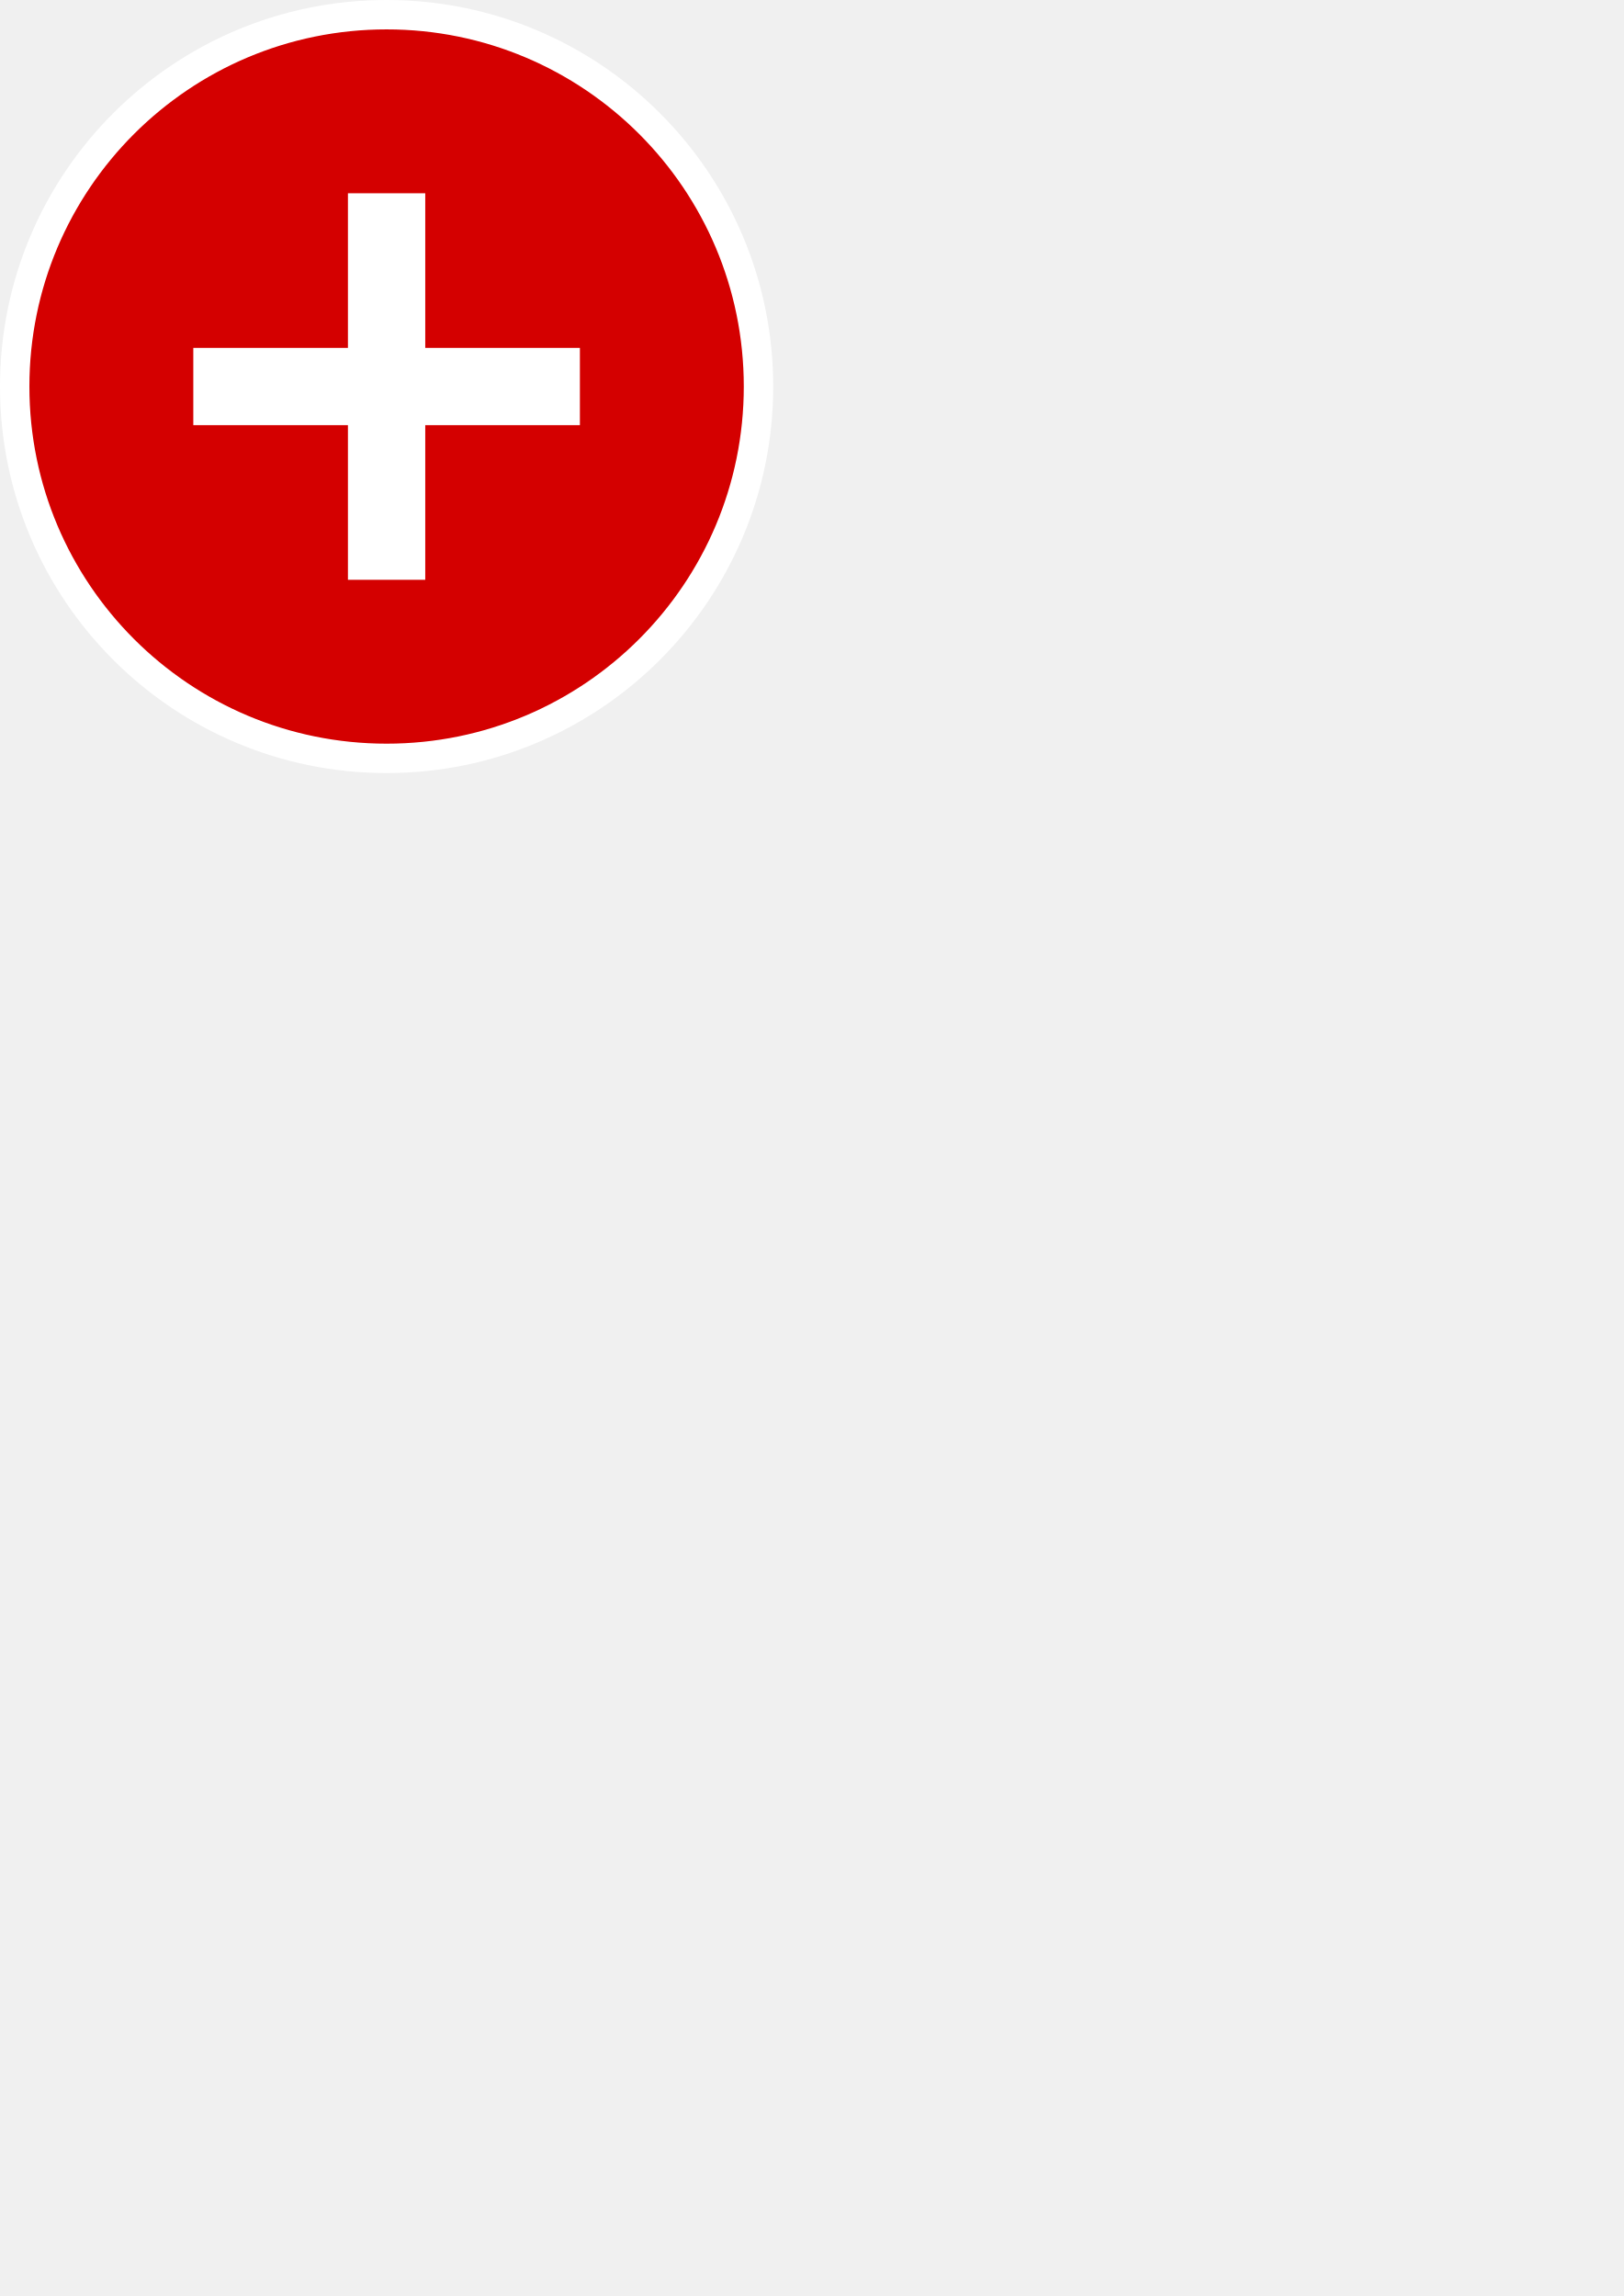
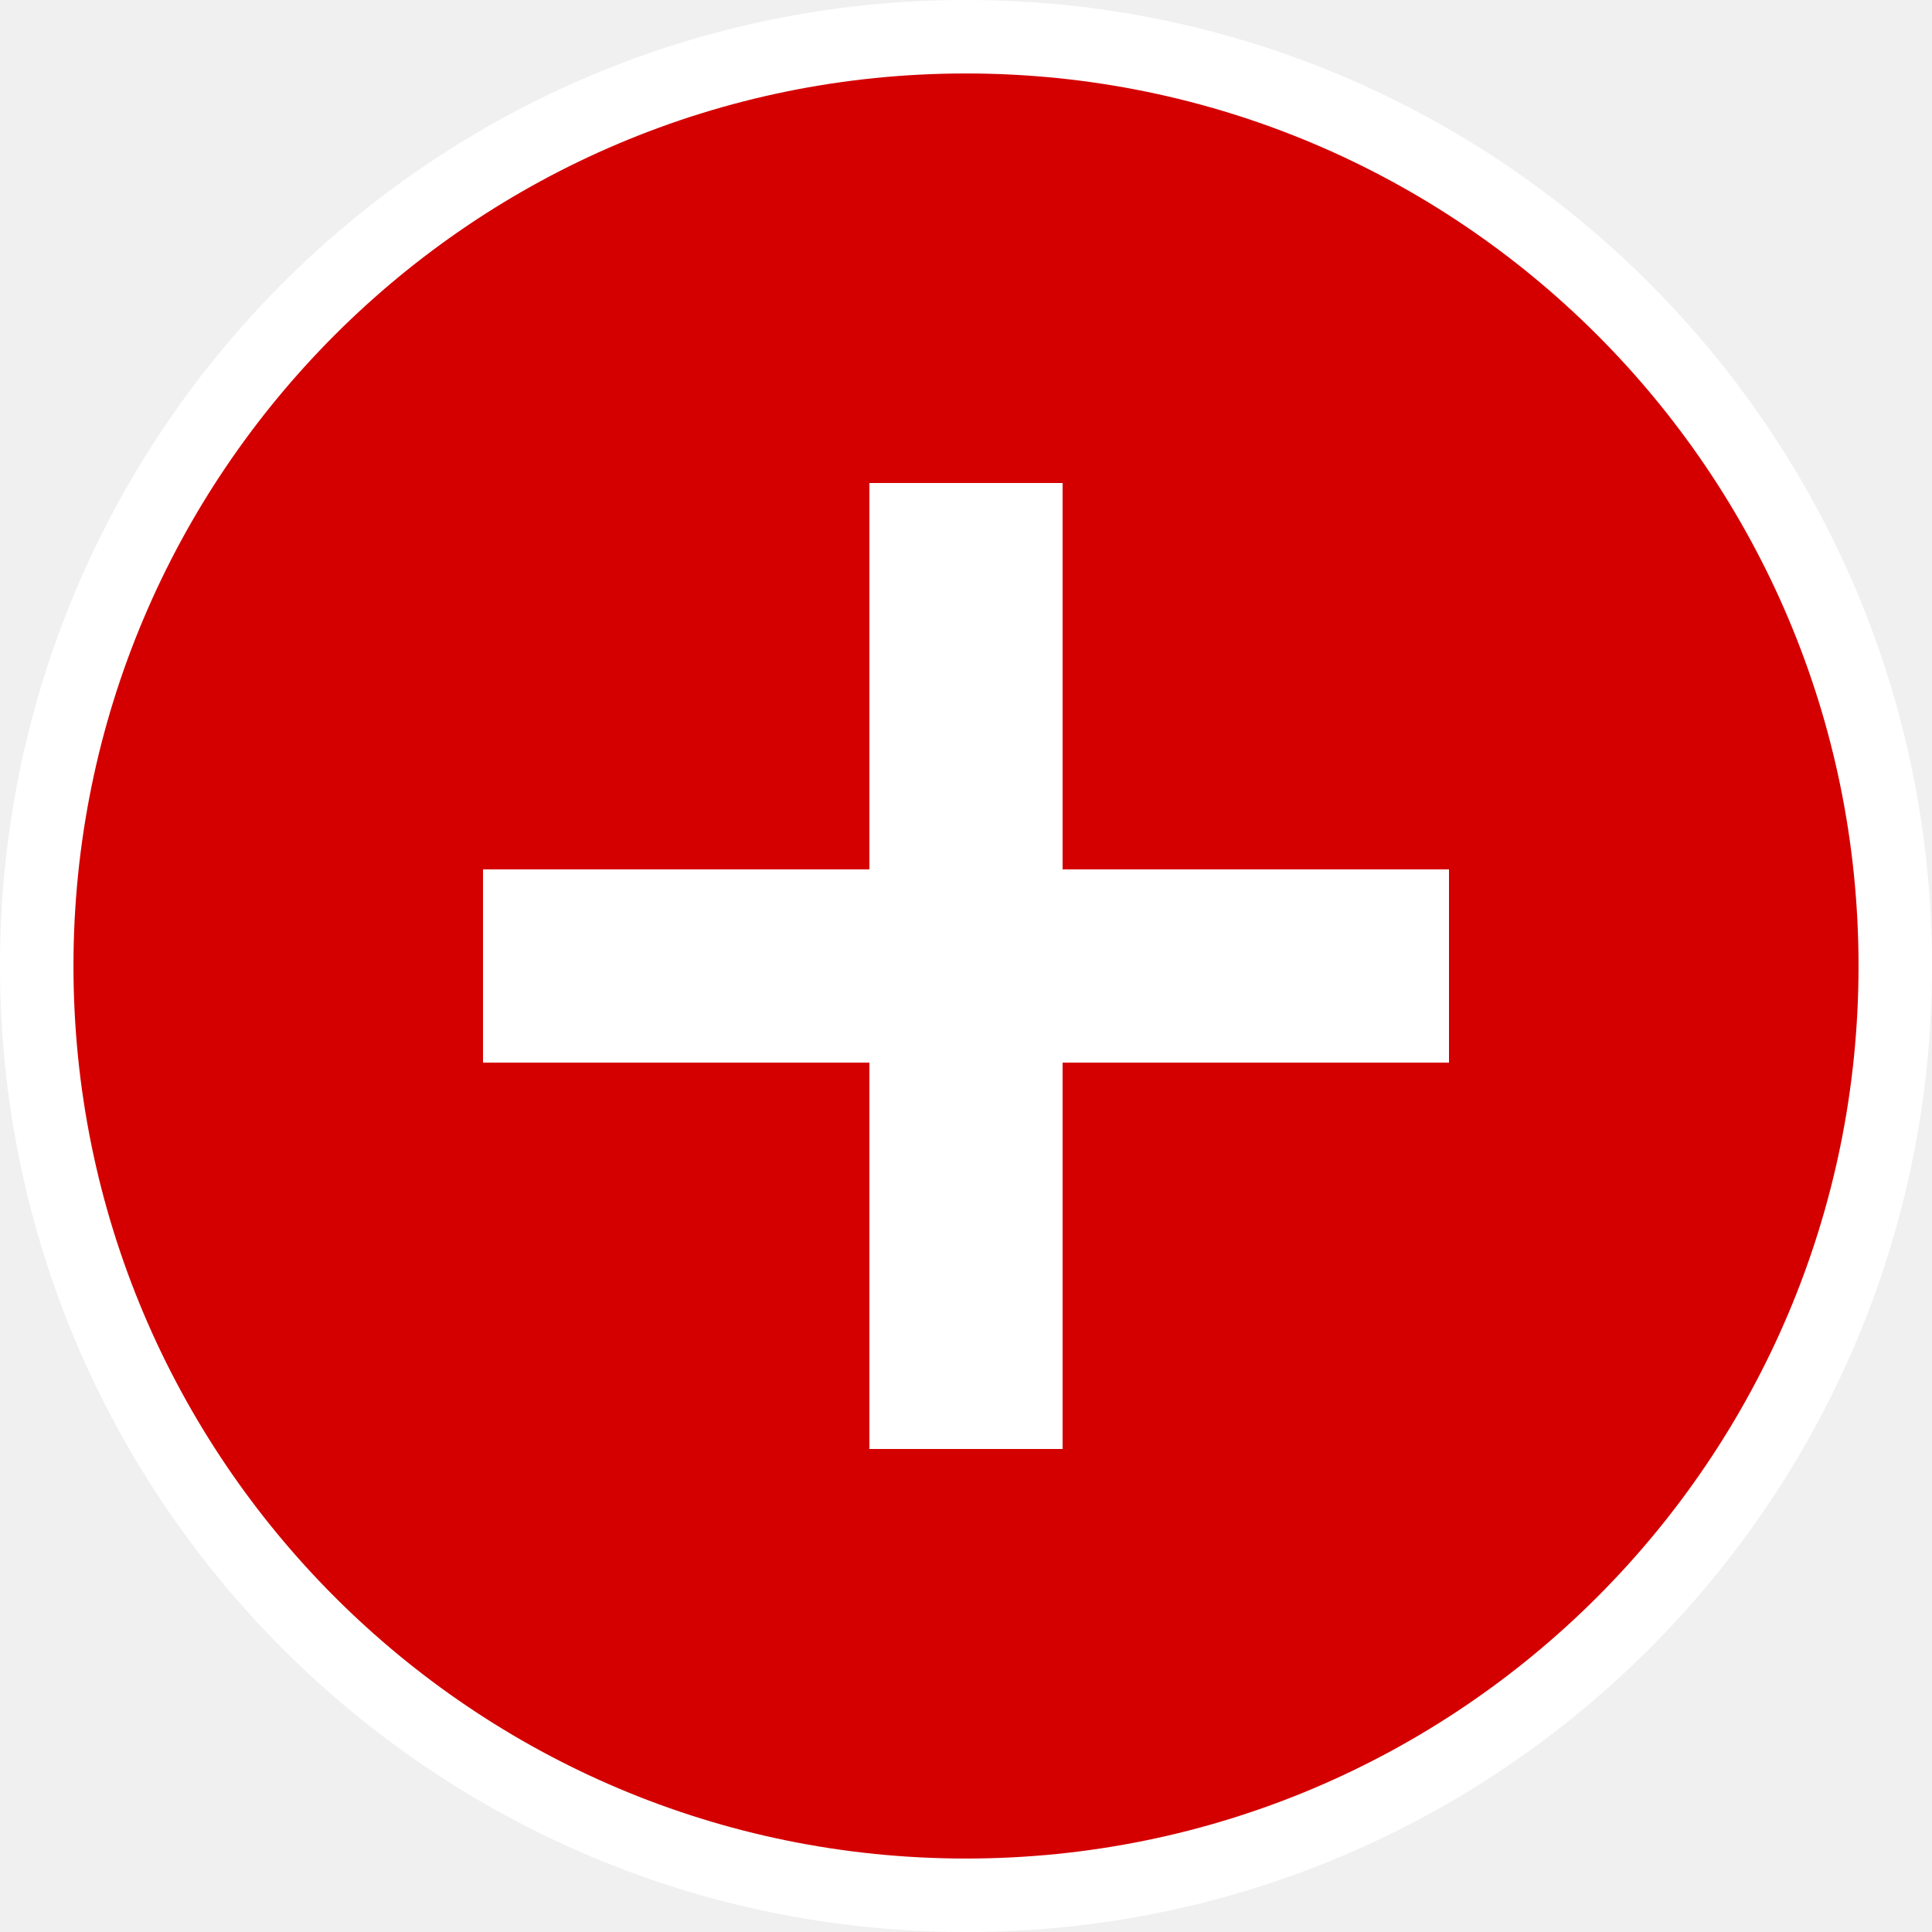
- <svg xmlns="http://www.w3.org/2000/svg" width="210mm" height="297mm" viewBox="0 0 210 297" version="1.1" id="svg71">
+ <svg xmlns="http://www.w3.org/2000/svg" width="100mm" height="100mm" viewBox="0 0 100 100" version="1.1" id="svg71">
  <defs id="defs68" />
  <g id="layer1">
    <circle style="fill:#d40000;stroke:#ffffff;stroke-width:3.803;stroke-dasharray:none" id="path300" cx="50" cy="50" r="48.099" />
    <rect style="fill:#ffffff;stroke:#ffffff;stroke-width:3.128;stroke-dasharray:none;fill-opacity:1" id="rect1018" width="6.872" height="46.872" x="46.564" y="26.564" />
    <rect style="fill:#ffffff;stroke:#ffffff;stroke-width:3.128;stroke-dasharray:none;fill-opacity:1" id="rect1018-9" width="6.872" height="46.872" x="46.564" y="-73.436" transform="rotate(90)" />
  </g>
</svg>
